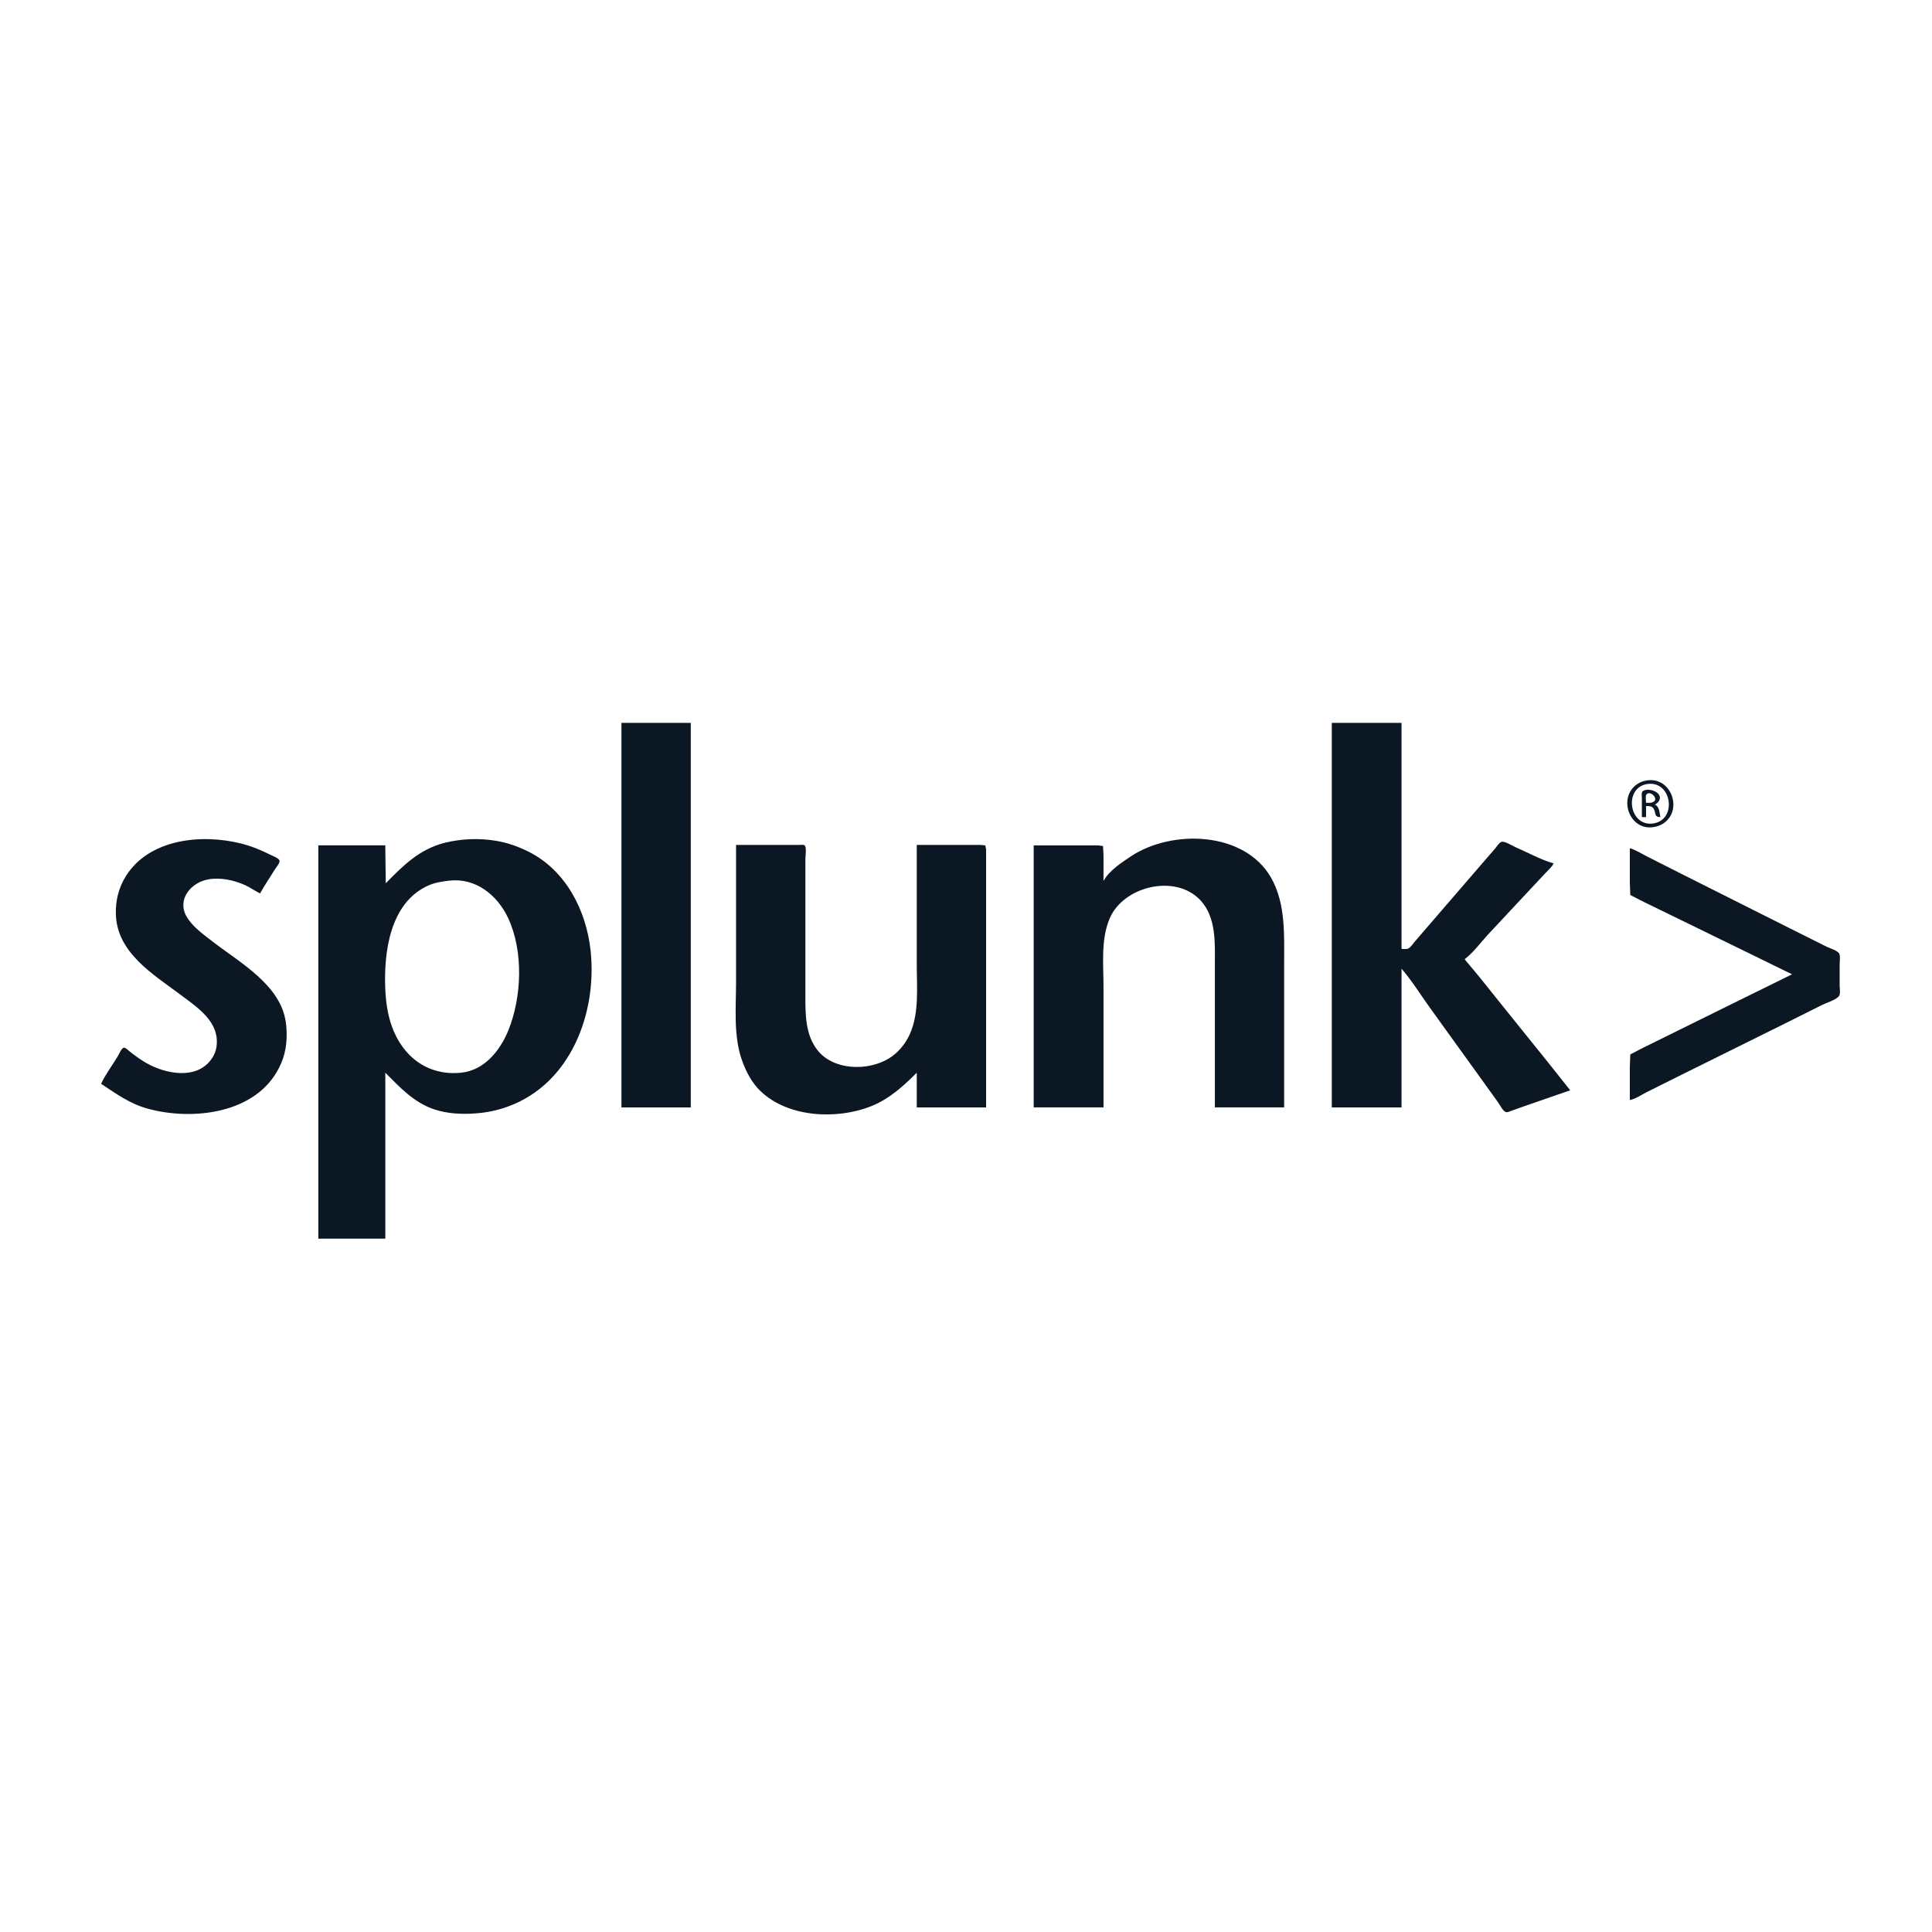
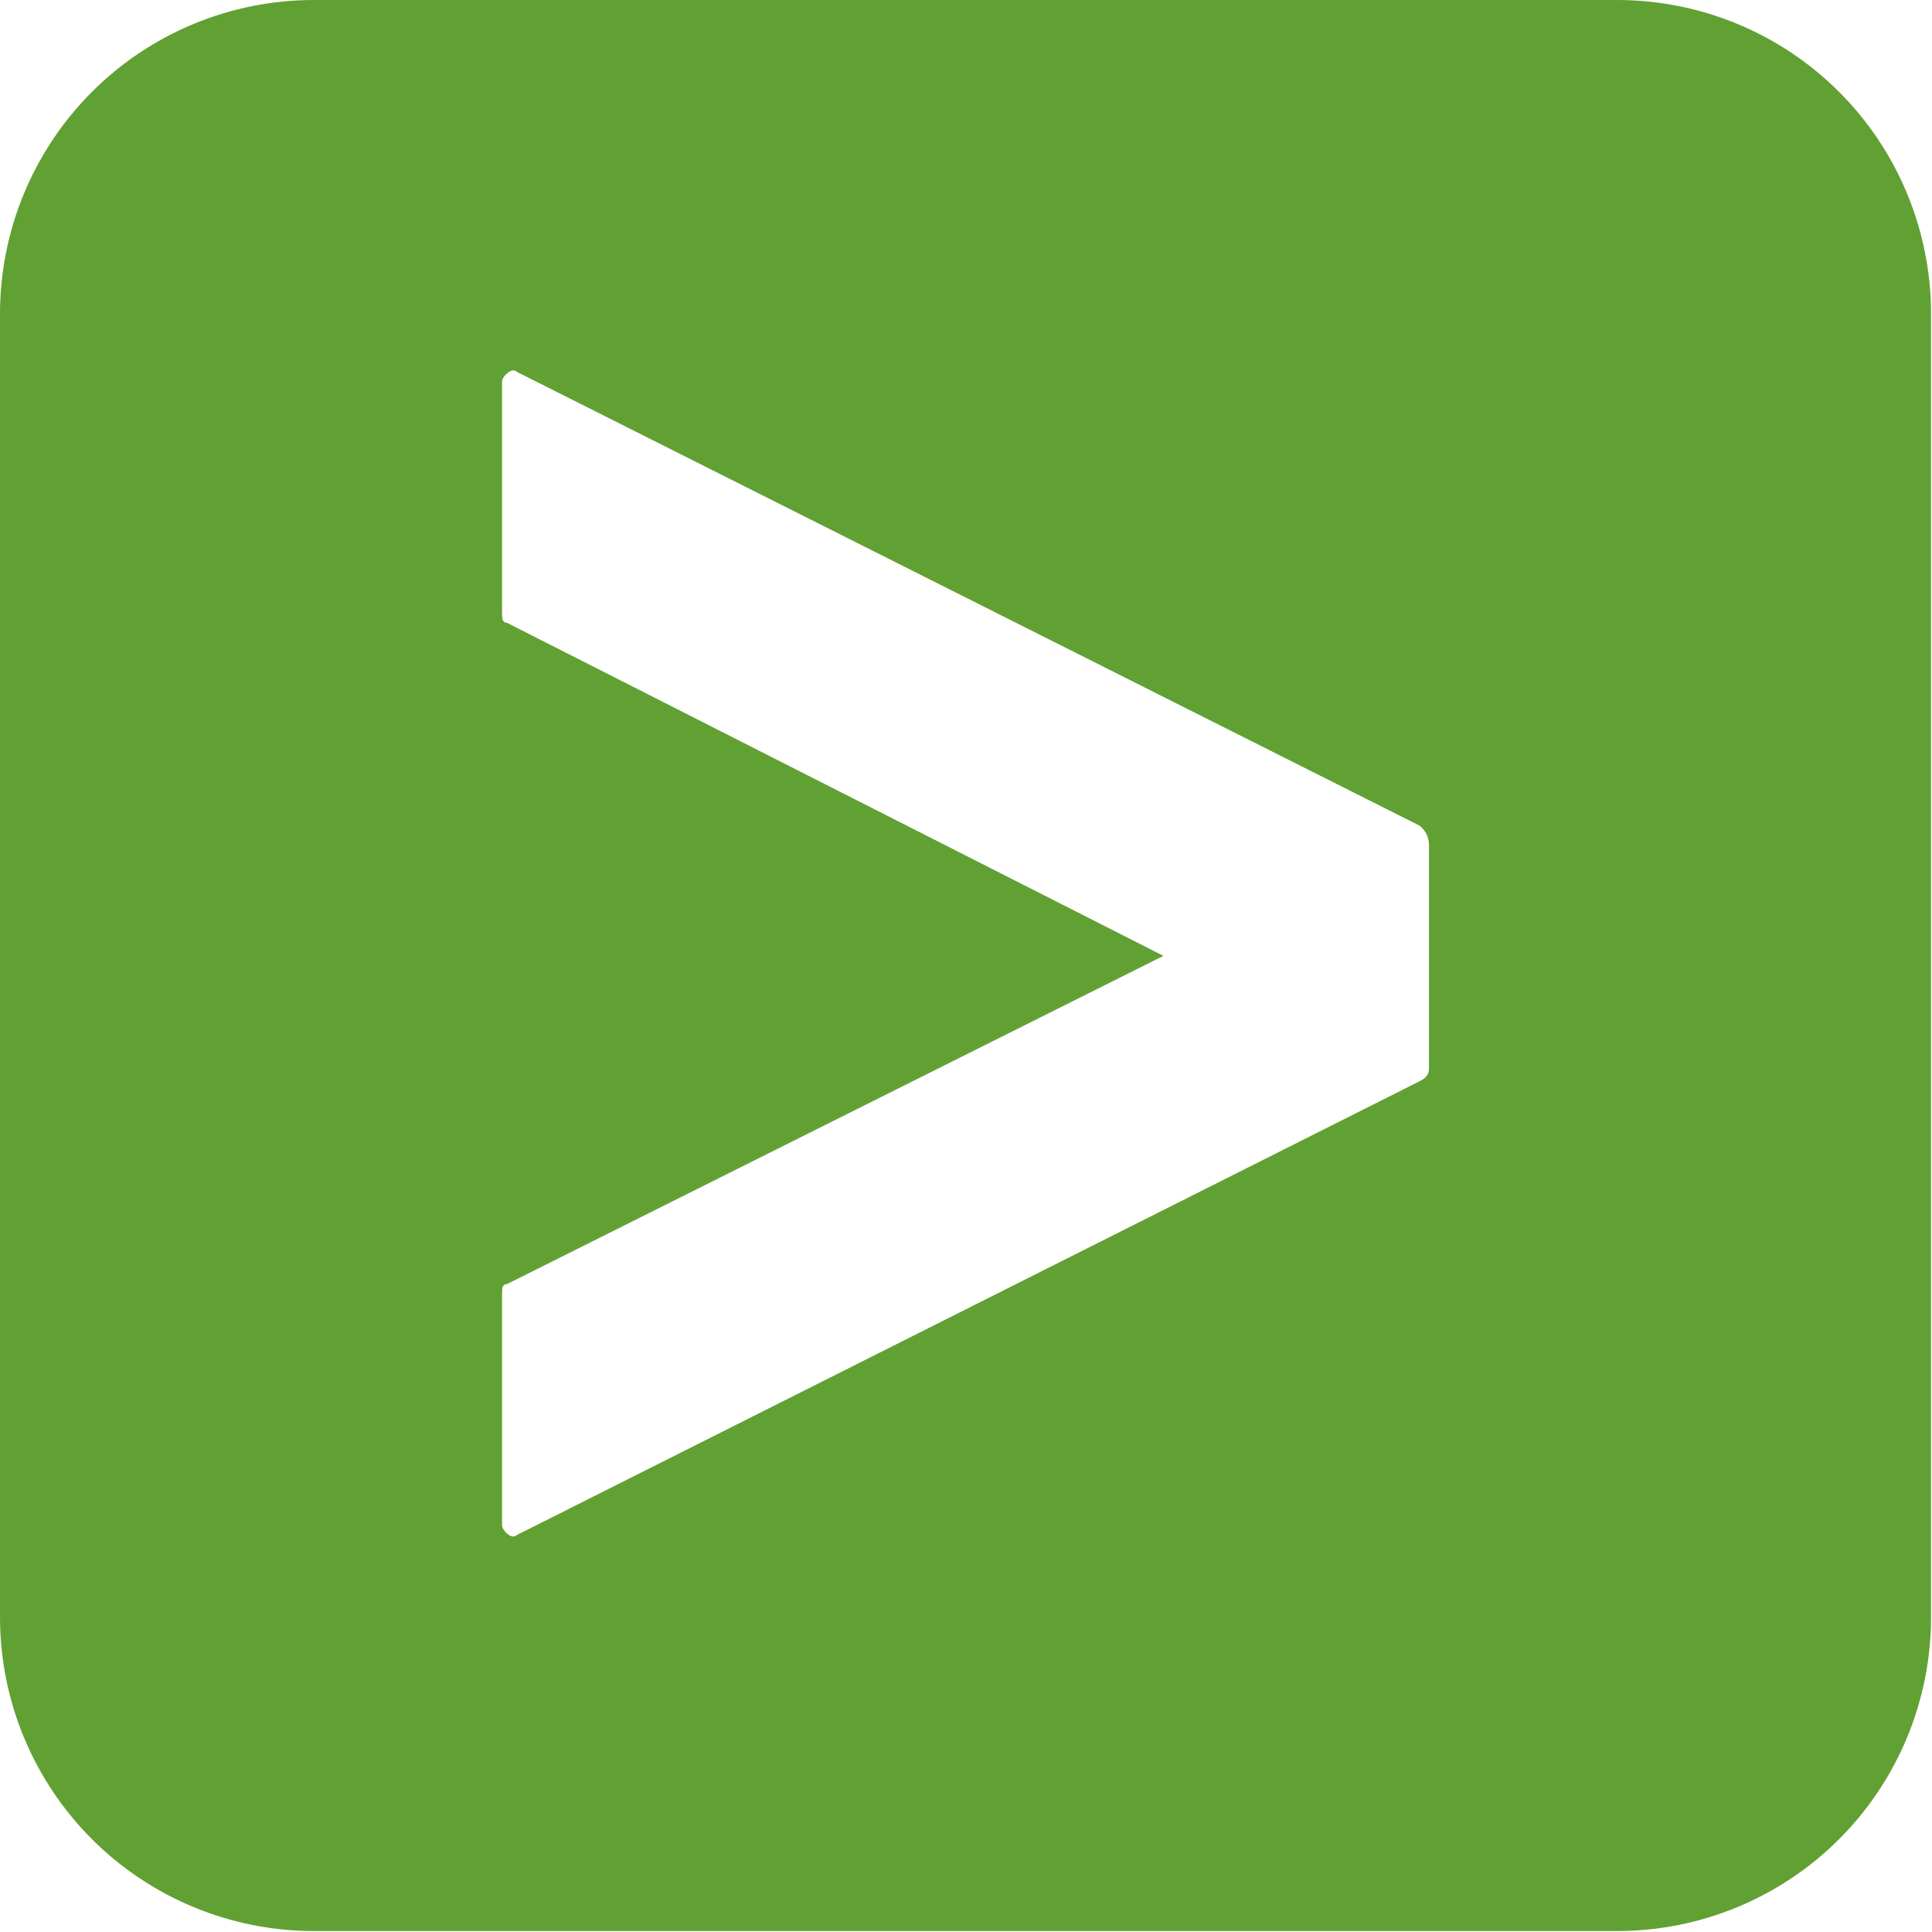
- <svg xmlns="http://www.w3.org/2000/svg" viewBox="0 0 128 128">
-   <path d="M41.172 47.891v25.477h4.594V47.891h-4.594m47.063 0v25.477h4.621V64.18c.703.813 1.285 1.766 1.914 2.633l3.156 4.379 1.324 1.84c.121.164.32.594.527.648.109.027.266-.055.367-.09l.824-.293 3.063-1.062-1.457-1.836-2.934-3.645-1.695-2.113-.895-1.07v-.031c.547-.418 1.016-1.051 1.477-1.562l2.629-2.816 1.262-1.348c.176-.199.402-.367.512-.613-.852-.242-1.695-.715-2.512-1.066-.203-.086-.727-.43-.945-.359-.152.051-.297.297-.398.418l-.926 1.07-3.488 4.043-.949 1.102c-.117.133-.258.371-.43.441-.121.047-.293.016-.426.016V47.891h-4.621m20.879 3.813a1.56 1.56 0 0 0-.641.242c-1.309.883-.531 3.105 1.07 2.852.242-.035.473-.113.676-.254 1.301-.898.492-3.09-1.105-2.84m.031.238c1.641-.234 1.988 2.406.367 2.617-1.605.211-1.953-2.387-.367-2.617m-.367 2.195h.277v-.734c.168 0 .352-.012.469.129.227.277.016.605.48.605-.059-.273-.059-.719-.367-.824.094-.062.188-.121.254-.215.391-.578-.687-.973-1.062-.672-.094.074-.051.32-.051.426v1.285m.277-.949c0-.137-.059-.445.031-.559.258-.316.965.422.305.551-.109.02-.227.008-.336.008M6.699 71.805c.996.66 1.918 1.328 3.09 1.648 2.969.813 7.176.34 8.703-2.719a4.38 4.38 0 0 0 .418-1.227c.105-.59.105-1.184.027-1.773-.336-2.473-3.035-3.949-4.832-5.34-.605-.469-1.332-.977-1.73-1.645-.68-1.141.266-2.285 1.426-2.488.809-.145 1.711.051 2.449.387.34.156.645.383.98.543.301-.547.66-1.062.984-1.594.082-.129.336-.418.305-.574-.035-.168-.445-.312-.586-.383-.629-.316-1.273-.582-1.957-.754-2.594-.652-6.059-.328-7.625 2.141a4.35 4.35 0 0 0-.555 1.316 4.85 4.85 0 0 0-.121 1.164c.031 2.602 2.473 4.039 4.32 5.422 1.148.863 2.578 1.797 2.348 3.426-.035.25-.129.492-.262.703-.961 1.547-3.148 1.102-4.445.336-.363-.215-.707-.465-1.039-.727-.09-.07-.27-.27-.395-.254-.152.023-.332.461-.41.586-.359.594-.801 1.176-1.094 1.805m18.859-13.289l-.031-2.508H21.09v26.055h4.438V71.07c.98.98 1.891 1.977 3.246 2.43.871.289 1.816.332 2.727.266a7.84 7.84 0 0 0 2.172-.461c4.152-1.523 5.895-6.207 5.457-10.316-.289-2.668-1.629-5.316-4.109-6.562-.684-.34-1.387-.594-2.145-.719a8.46 8.46 0 0 0-3.43.133c-1.66.43-2.727 1.492-3.887 2.676m47.578-.184h-.027V56.68l-.031-.625-.309-.047h-4.285v17.359h4.625v-7.992c0-1.477-.184-3.105.398-4.5.891-2.156 4.363-3.012 6.027-1.227 1.07 1.152.953 2.895.953 4.348v9.371h4.59v-9.461c0-1.922.117-4.031-.867-5.758-1.77-3.09-6.582-3.215-9.297-1.406-.586.391-1.445.953-1.777 1.59m-24.371-2.355v9.063c0 1.691-.187 3.617.402 5.234.266.738.648 1.473 1.223 2.02 1.832 1.75 5.047 1.898 7.316 1 1.203-.48 2.129-1.32 3.031-2.223v2.297h4.594V56.281l-.051-.273-.348-.031h-4.195v7.961c0 1.5.168 3.152-.453 4.563-.293.656-.77 1.238-1.383 1.617-1.391.859-3.684.809-4.746-.547-.832-1.062-.797-2.457-.797-3.734v-8.941c0-.172.094-.773-.051-.887-.078-.062-.25-.031-.348-.031h-4.195m59.215.215v2.266l.031.836.828.426 2.172 1.059 4.289 2.094 3.43 1.676-3.094 1.523-4.777 2.359-2.051 1.012-.797.414-.031.848v2.172c.375-.066.766-.34 1.105-.512l2.141-1.07 6.922-3.43 2.57-1.285c.313-.156.883-.316 1.113-.578.121-.137.051-.516.051-.687v-1.437c0-.203.047-.473-.012-.668-.062-.211-.656-.395-.848-.488l-2.539-1.27-7.133-3.582-2.238-1.133c-.363-.184-.742-.434-1.133-.543m-78.227 2.152c1.758-.211 3.199.953 3.91 2.469 1.027 2.188.914 5.23.02 7.441-.547 1.352-1.594 2.656-3.133 2.813-2.203.223-3.891-1.066-4.605-3.121-.27-.773-.383-1.602-.418-2.418-.105-2.43.301-5.695 2.816-6.848.453-.207.922-.281 1.41-.336zm0 0" fill="#0C1724" />
+ <svg xmlns="http://www.w3.org/2000/svg" width="667" height="667" viewBox="0 0 667 667" fill="none">
+   <path d="M558.333 0H108.333C79.602 0 52.047 11.414 31.73 31.73C11.414 52.047 0 79.602 0 108.333V558.333C0 572.56 2.802 586.647 8.246 599.791C13.691 612.934 21.67 624.877 31.73 634.937C41.79 644.996 53.732 652.976 66.876 658.42C80.02 663.865 94.107 666.667 108.333 666.667H558.333C572.56 666.667 586.647 663.865 599.791 658.42C612.934 652.976 624.877 644.996 634.937 634.937C644.996 624.877 652.976 612.934 658.42 599.791C663.865 586.647 666.667 572.56 666.667 558.333V108.333C666.667 94.107 663.865 80.02 658.42 66.876C652.976 53.732 644.996 41.79 634.937 31.73C624.877 21.67 612.934 13.691 599.791 8.246C586.647 2.802 572.56 0 558.333 0ZM493.333 368.333C493.333 370 493.333 371.667 490 373.333L178.333 530C176.667 531.667 173.333 528.333 173.333 526.667V446.667C173.333 445 173.333 443.333 175 443.333L401.667 330L175 215C173.333 215 173.333 213.333 173.333 211.667V131.667C173.333 130 176.667 126.667 178.333 128.333L490 285C491.035 285.776 491.875 286.783 492.454 287.94C493.032 289.097 493.333 290.373 493.333 291.667V368.333Z" fill="#61A133" />
</svg>
